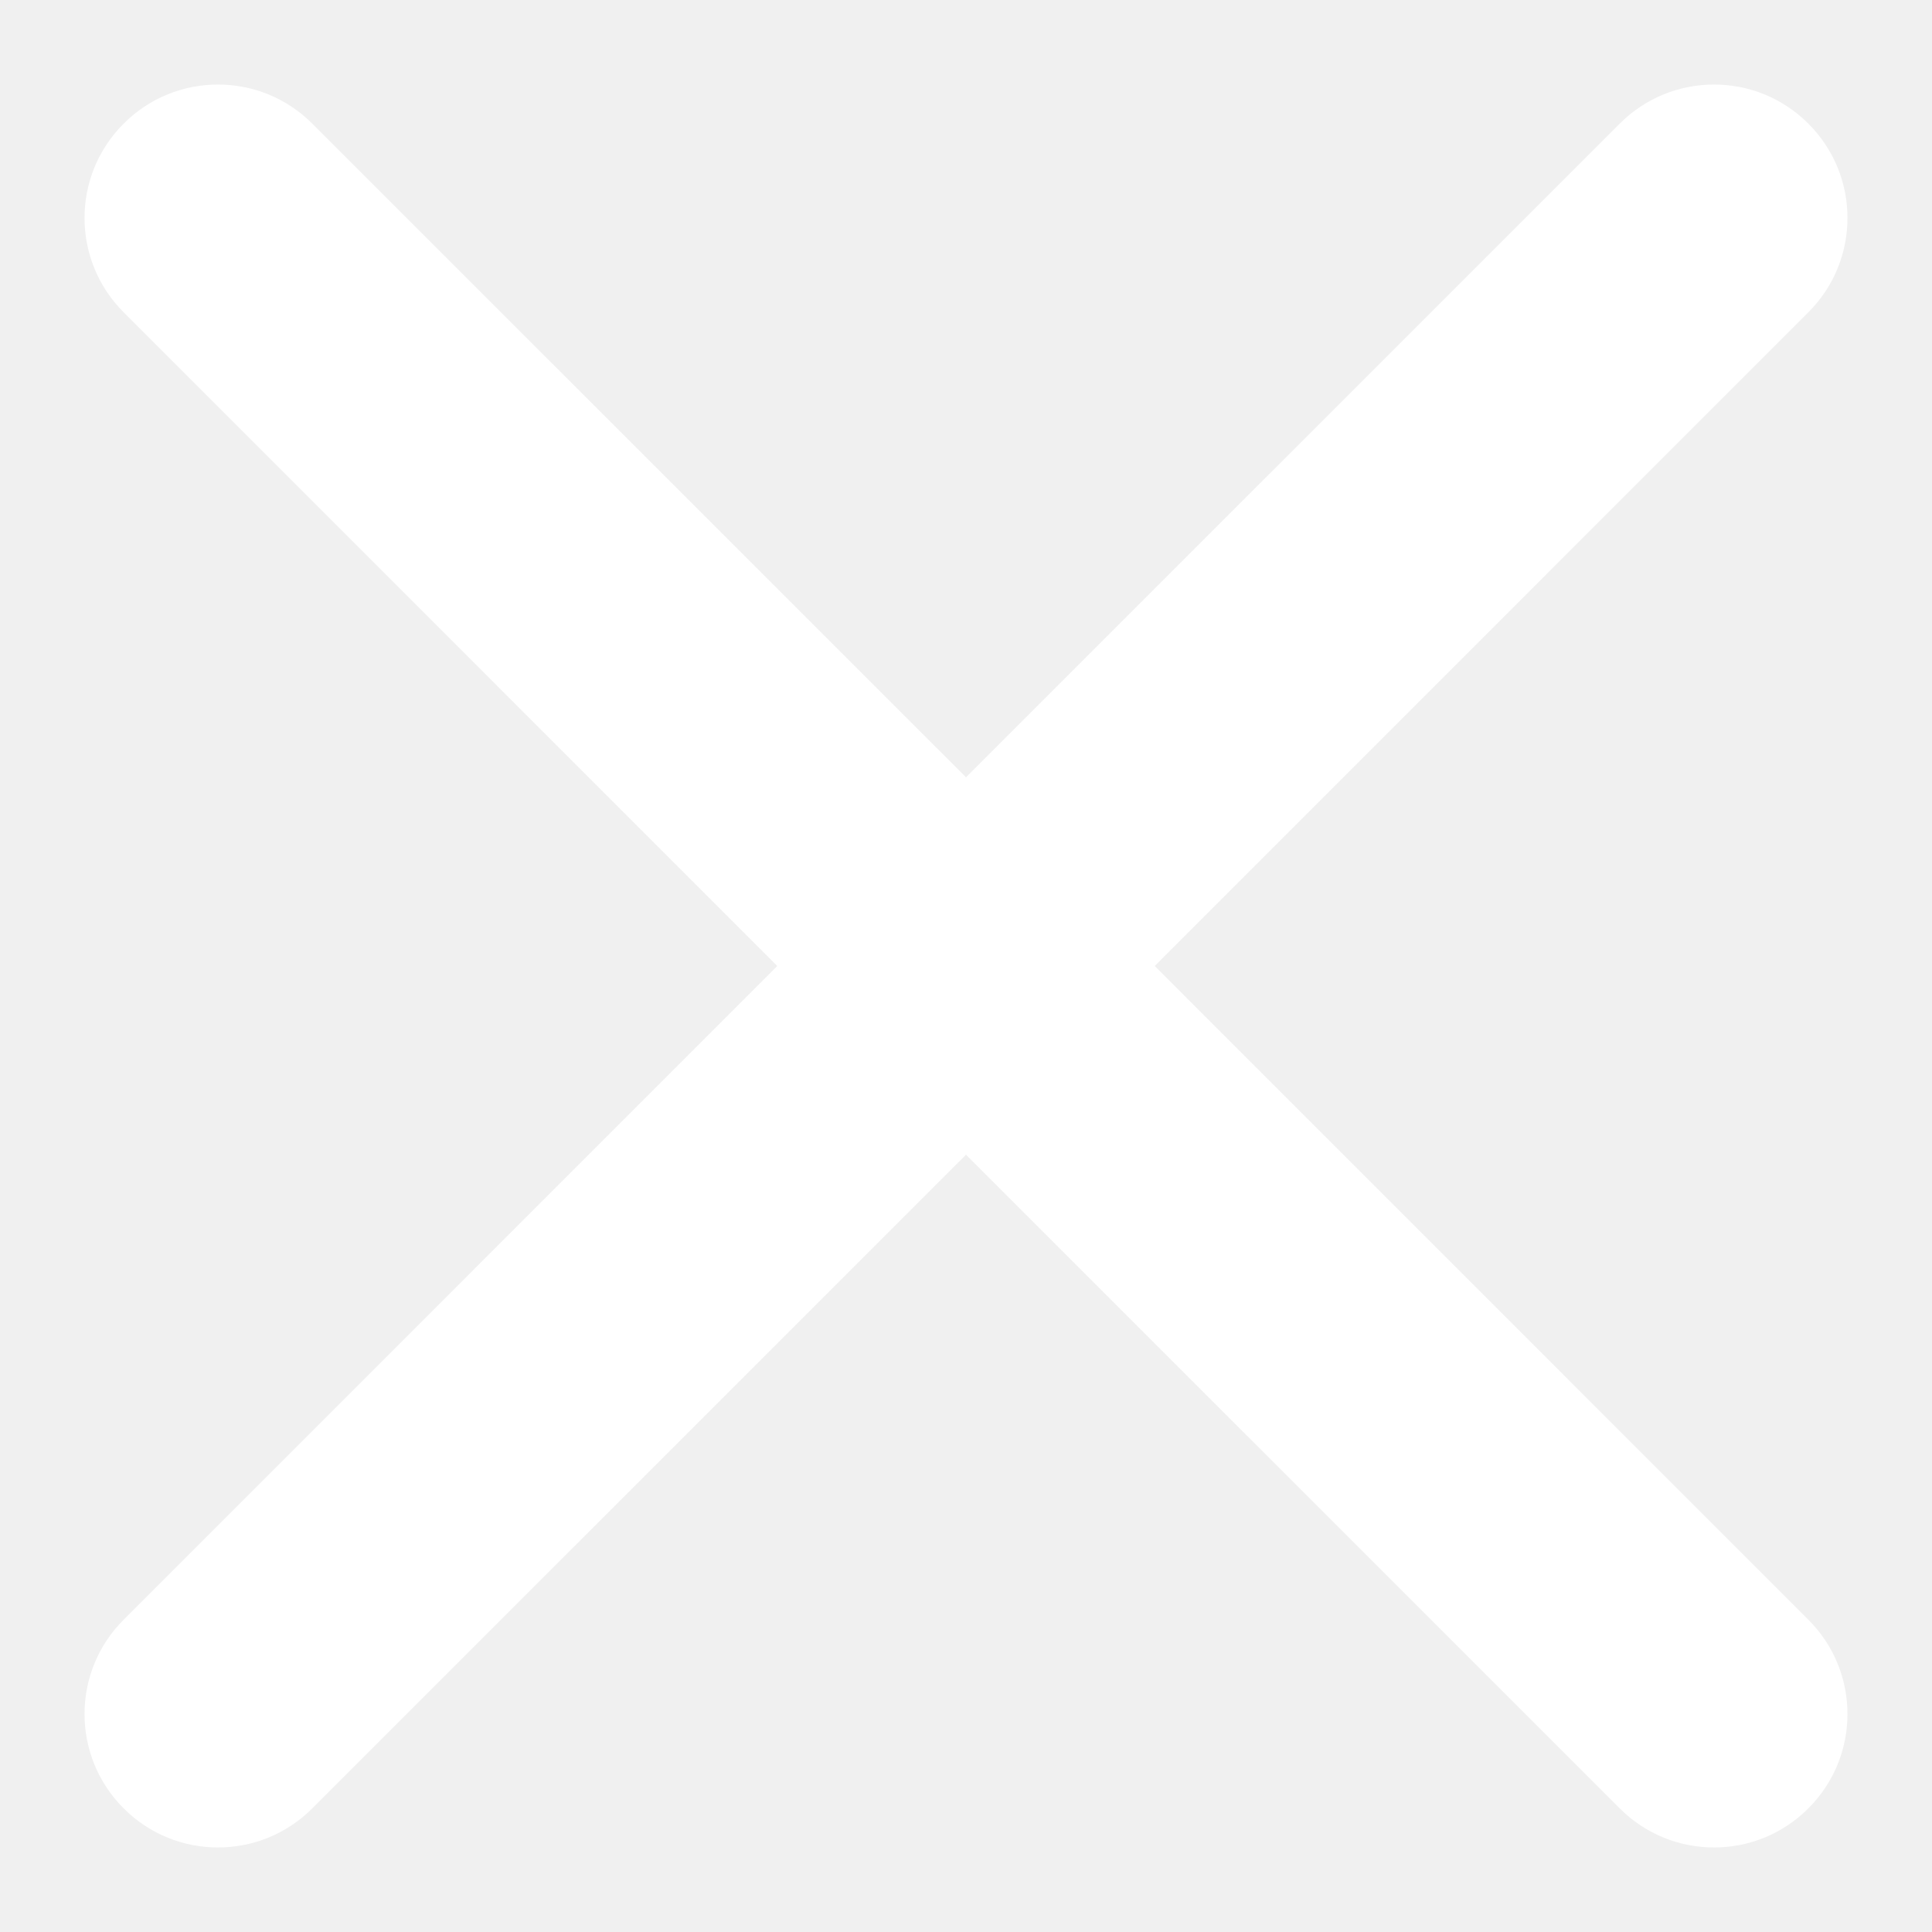
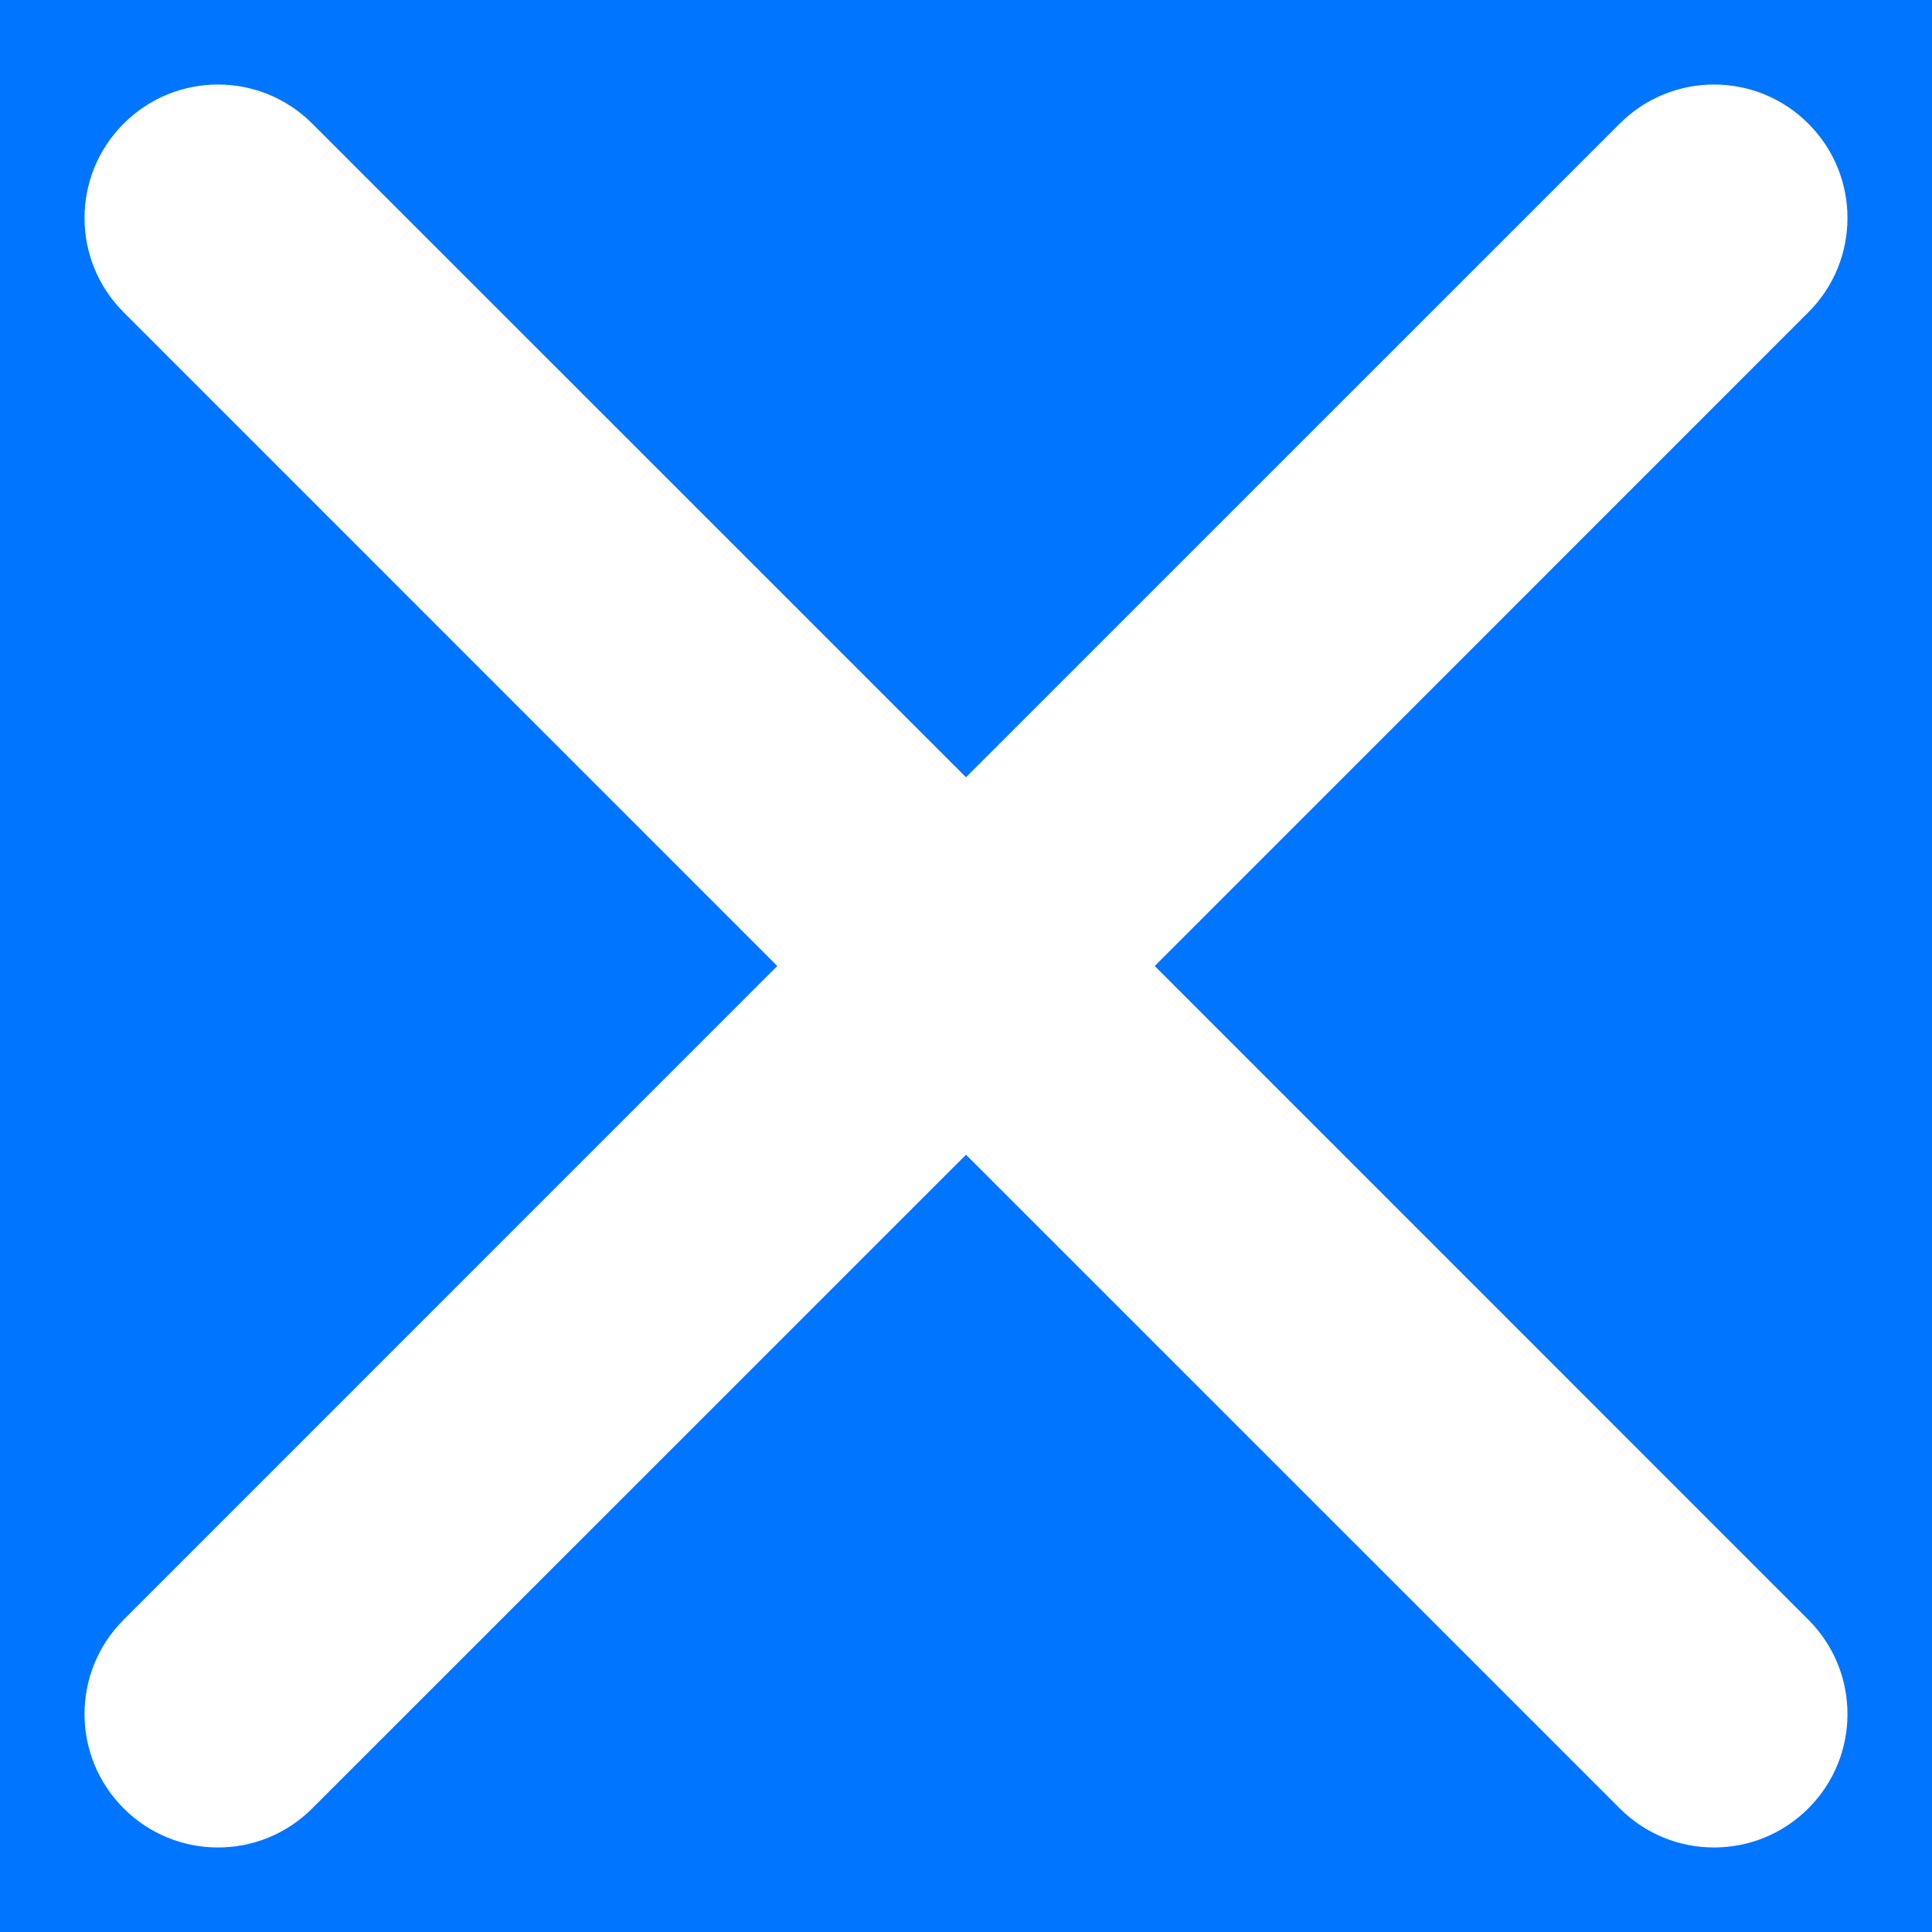
<svg xmlns="http://www.w3.org/2000/svg" width="22" height="22" viewBox="0 0 22 22" fill="none">
-   <path d="M20.592 3.556C21.186 2.963 21.186 2.001 20.592 1.408C19.999 0.814 19.037 0.814 18.444 1.408L11 8.851L3.556 1.408C2.963 0.814 2.001 0.814 1.408 1.408C0.814 2.001 0.814 2.963 1.408 3.556L8.851 11L1.408 18.444C0.814 19.037 0.814 19.999 1.408 20.592C2.001 21.186 2.963 21.186 3.556 20.592L11 13.149L18.444 20.592C19.037 21.186 19.999 21.186 20.592 20.592C21.186 19.999 21.186 19.037 20.592 18.444L13.149 11L20.592 3.556Z" fill="white" />
+   <rect width="22" height="22" fill="#F2F2F2" />
+   <rect width="1260" height="700" transform="translate(-125 -53)" fill="#0075FF" />
+   <path d="M20.592 3.556C21.186 2.963 21.186 2.001 20.592 1.408V1.408C19.999 0.814 19.037 0.814 18.444 1.408L11 8.851L3.556 1.408C2.963 0.814 2.001 0.814 1.408 1.408V1.408C0.814 2.001 0.814 2.963 1.408 3.556L8.851 11L1.408 18.444C0.814 19.037 0.814 19.999 1.408 20.592V20.592C2.001 21.186 2.963 21.186 3.556 20.592L11 13.149L18.444 20.592C19.037 21.186 19.999 21.186 20.592 20.592V20.592C21.186 19.999 21.186 19.037 20.592 18.444L13.149 11L20.592 3.556Z" fill="white" />
</svg>
